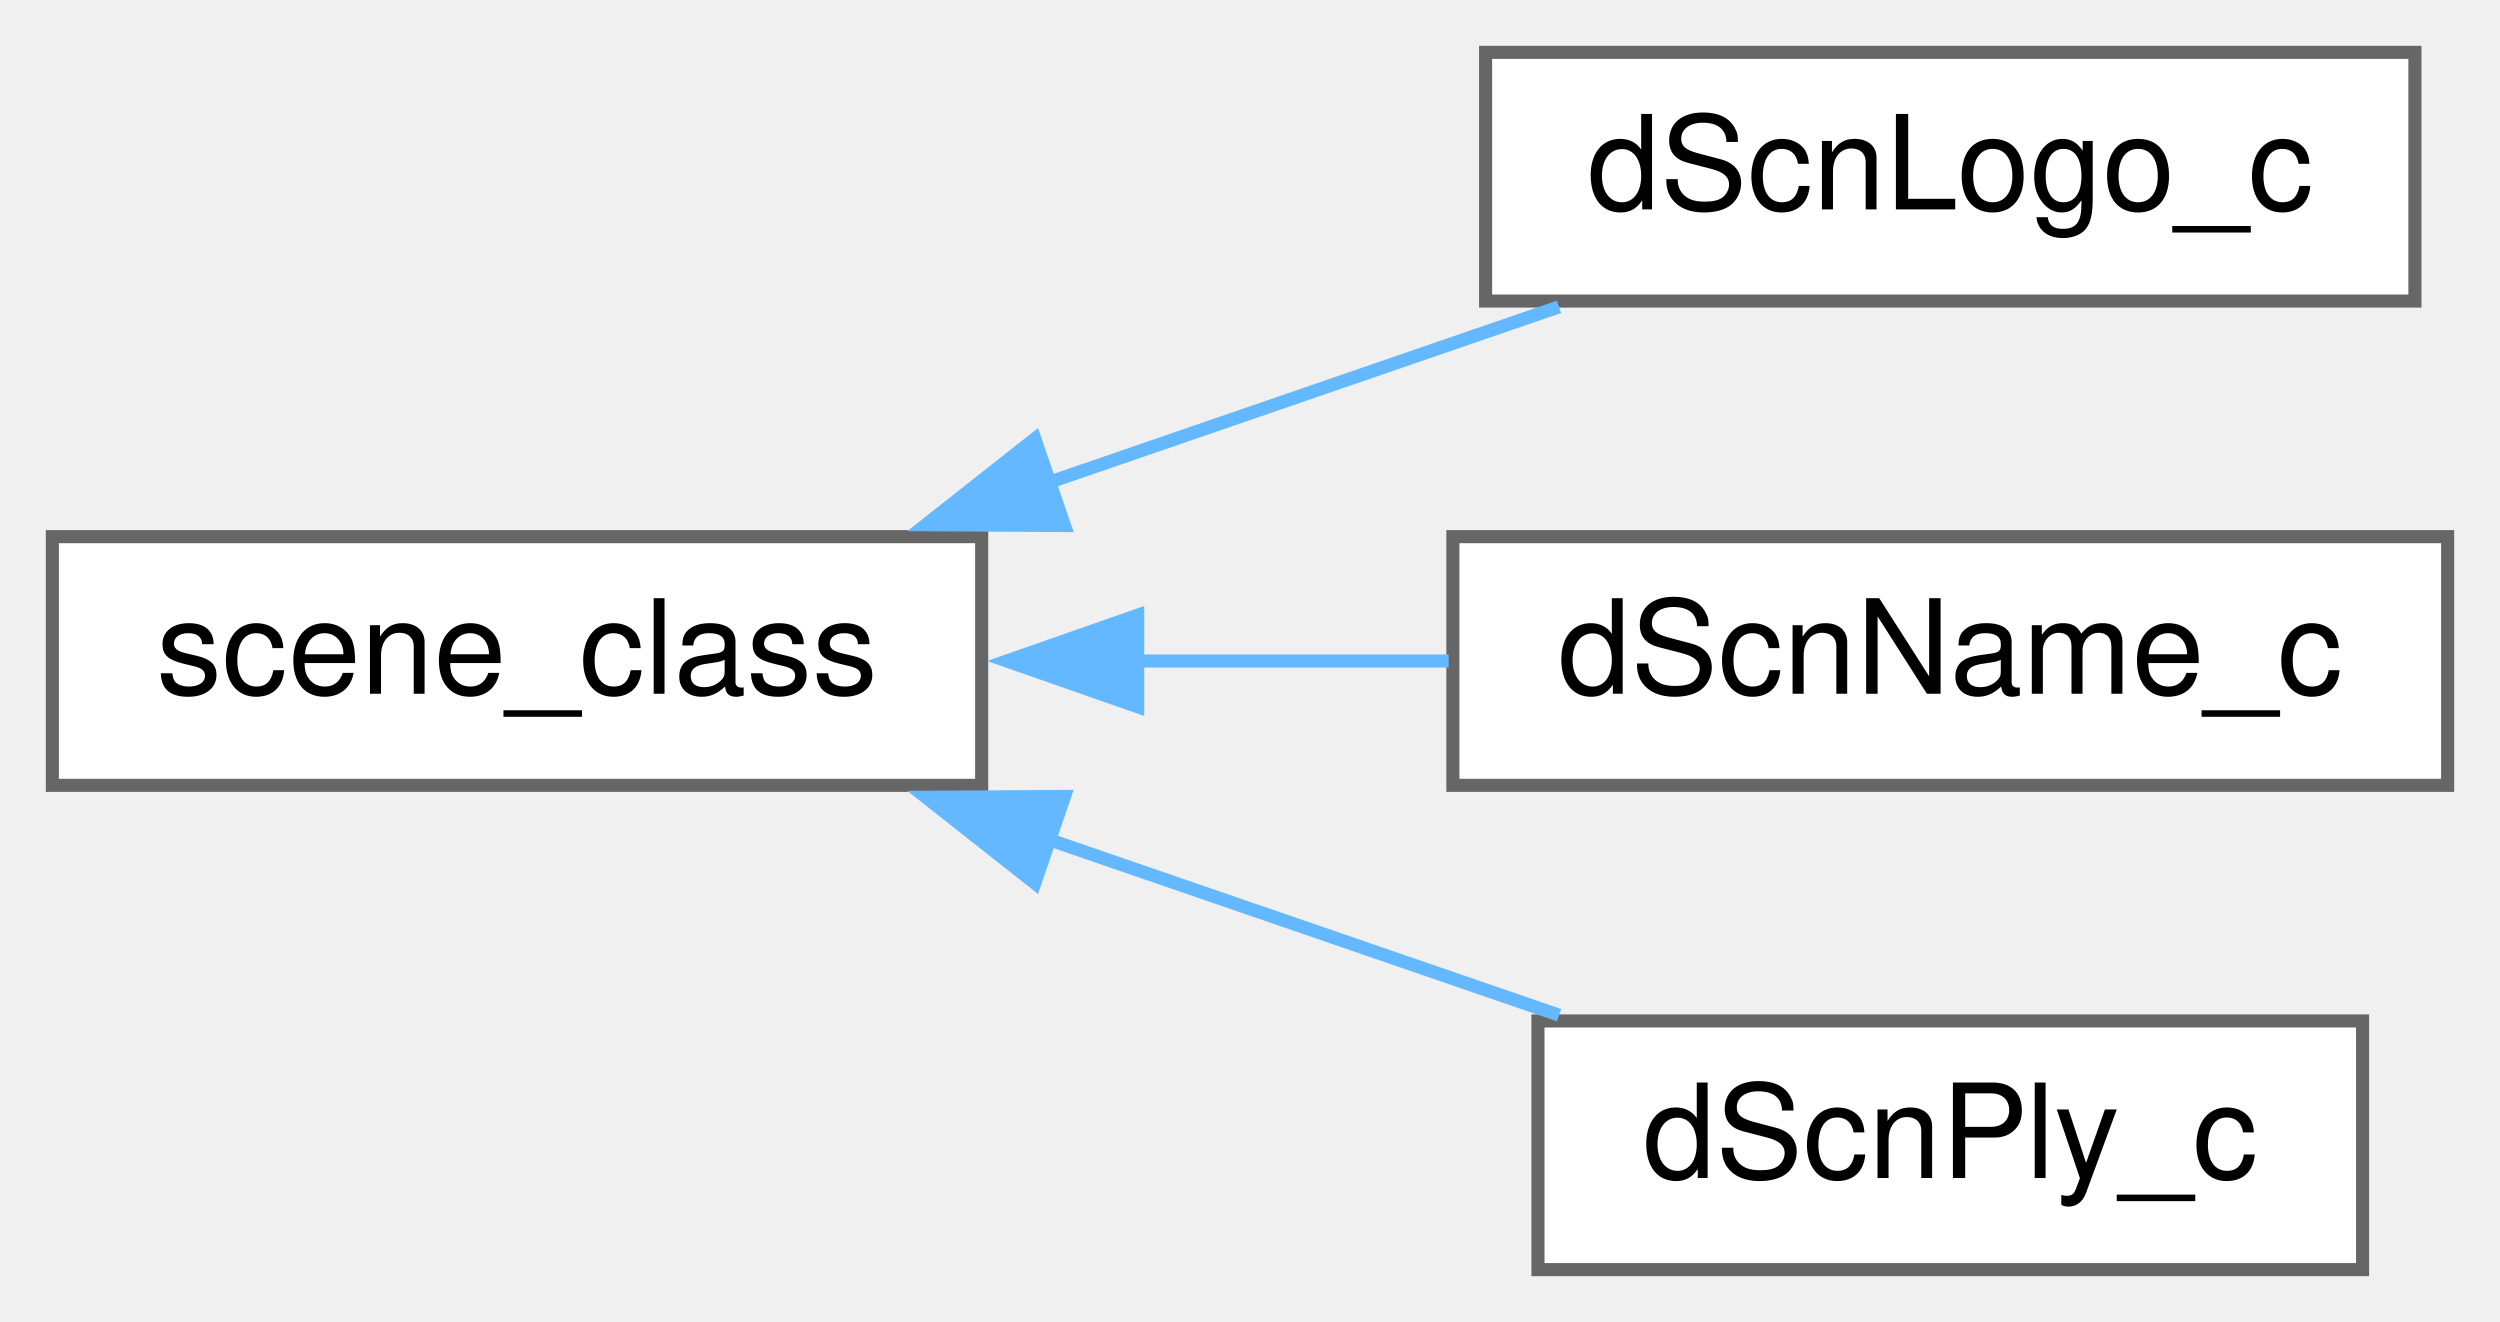
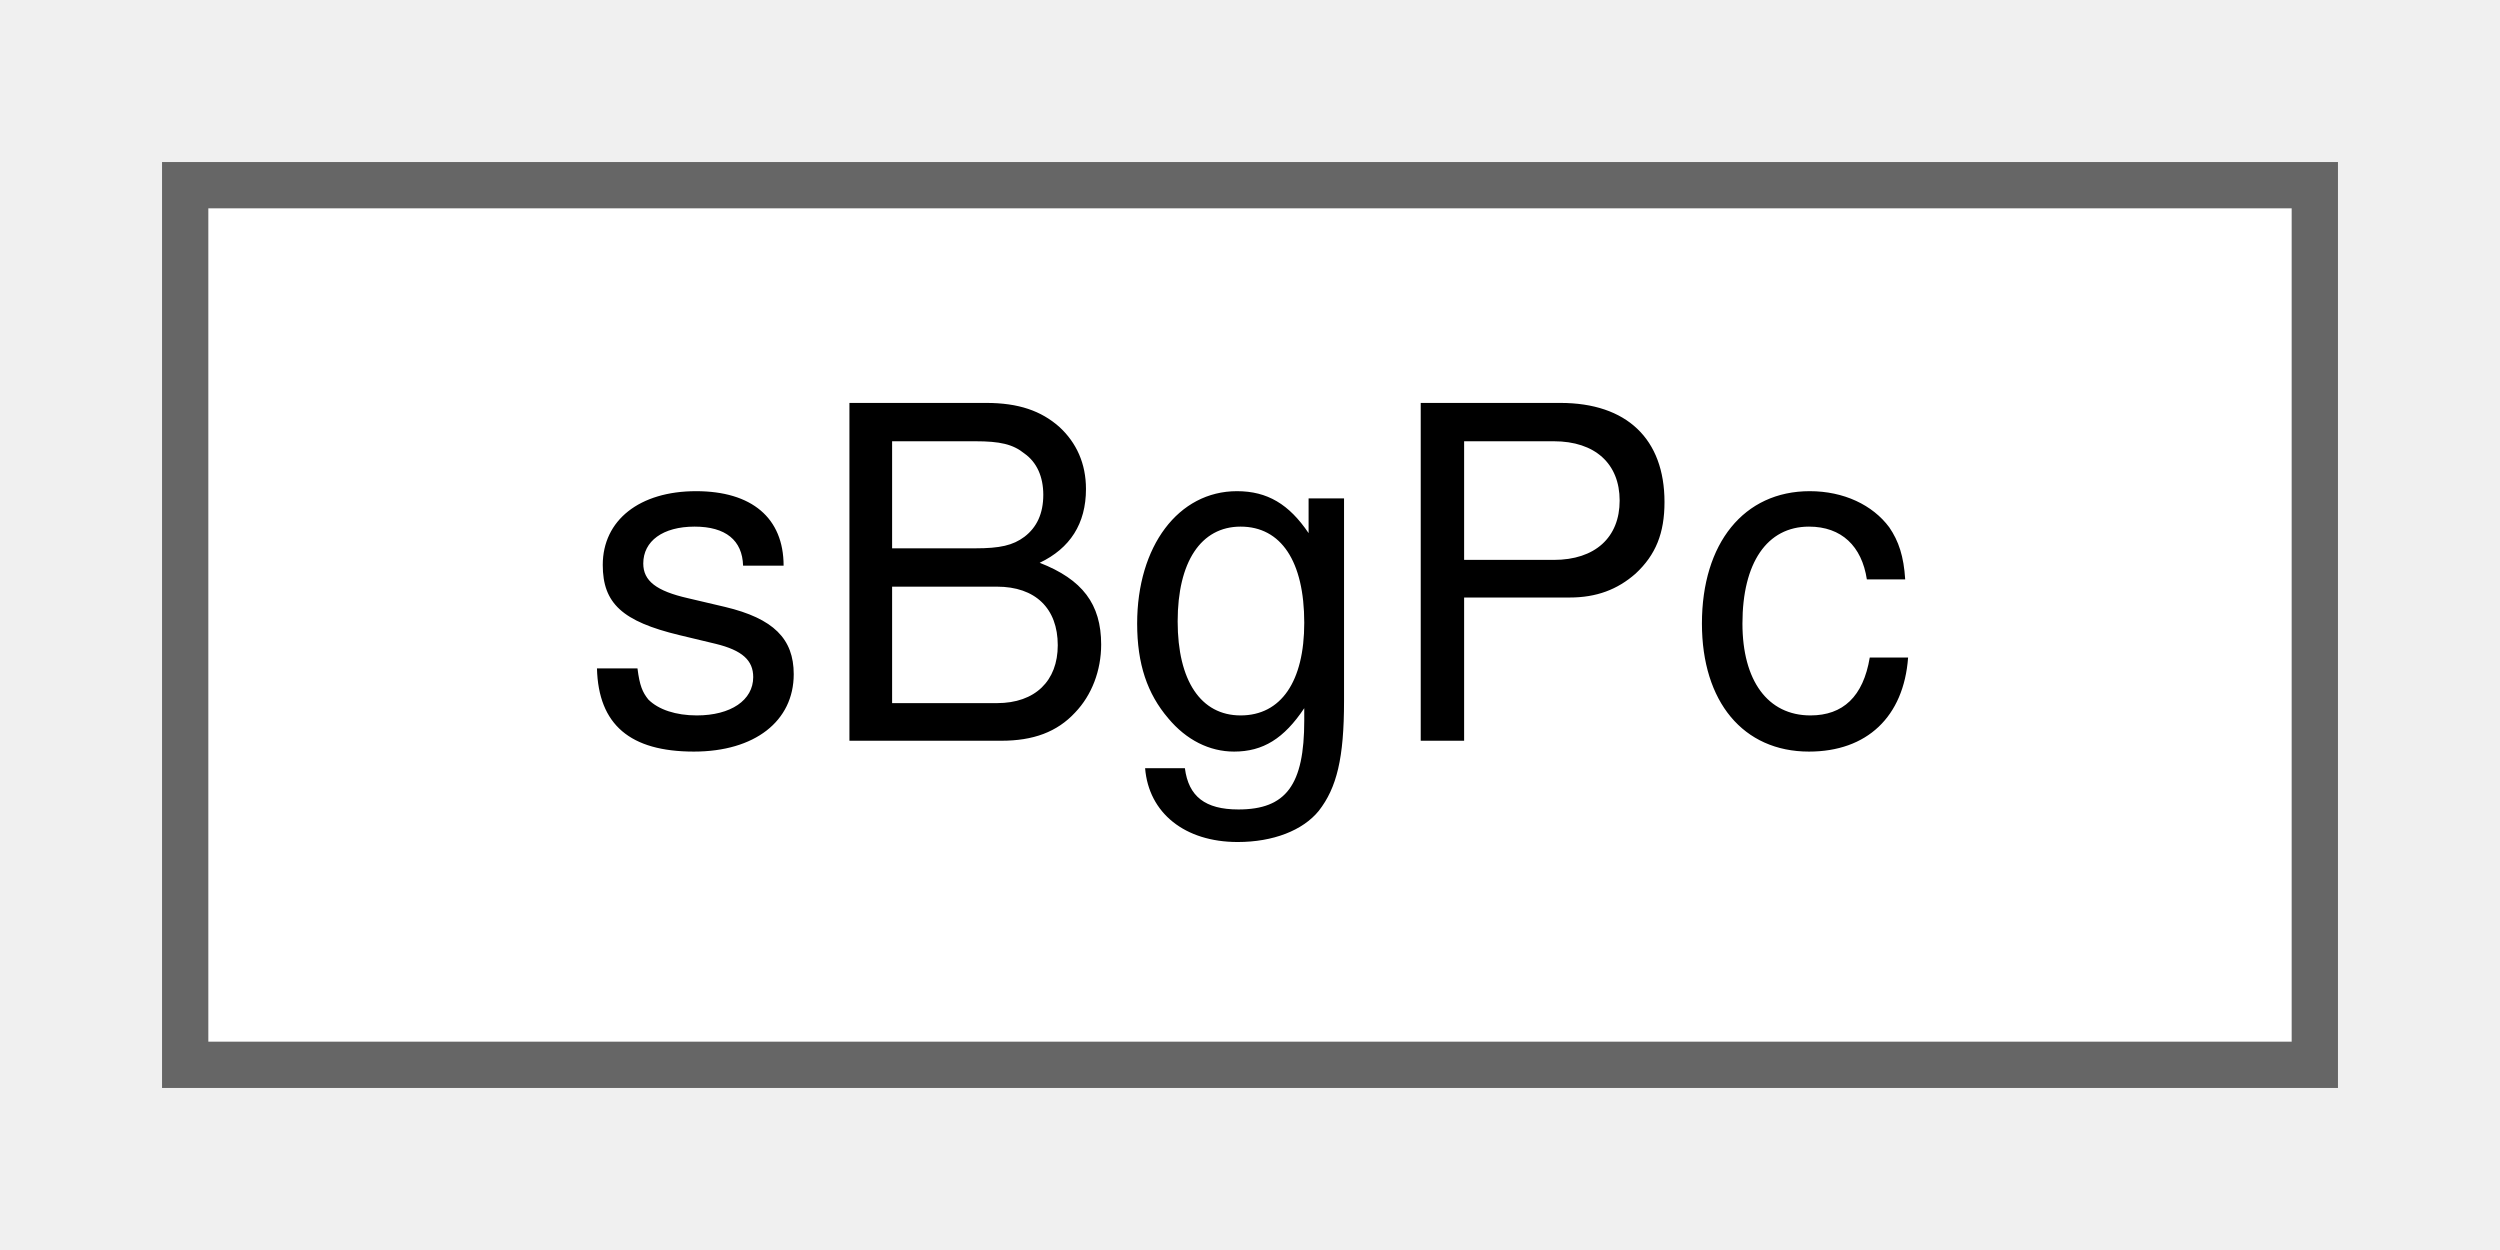
- <svg xmlns="http://www.w3.org/2000/svg" xmlns:xlink="http://www.w3.org/1999/xlink" width="191pt" height="101pt" viewBox="0.00 0.00 191.00 101.00">
-   <g id="graph0" class="graph" transform="scale(1 1) rotate(0) translate(4 97)">
+ <svg xmlns="http://www.w3.org/2000/svg" xmlns:xlink="http://www.w3.org/1999/xlink" width="54pt" height="27pt" viewBox="0.00 0.00 54.00 27.00">
+   <g id="graph0" class="graph" transform="scale(1 1) rotate(0) translate(4 23)">
    <g id="node1" class="node">
      <g id="a_node1">
-         <a xlink:href="classscene__class.html" target="_top" xlink:title=" ">
-           <polygon fill="white" stroke="#666666" points="71,-56 0,-56 0,-37 71,-37 71,-56" />
-           <text text-anchor="middle" x="35.5" y="-44" font-family="Helvetica,sans-Serif" font-size="10.00">scene_class</text>
+         <a xlink:href="structsBgPc.html" target="_top" xlink:title=" ">
+           <polygon fill="white" stroke="#666666" points="46,-19 0,-19 0,0 46,0 46,-19" />
+           <text text-anchor="middle" x="23" y="-7" font-family="Helvetica,sans-Serif" font-size="10.00">sBgPc</text>
        </a>
      </g>
    </g>
-     <g id="node2" class="node">
-       <g id="a_node2">
-         <a xlink:href="classdScnLogo__c.html" target="_top" xlink:title=" ">
-           <polygon fill="white" stroke="#666666" points="180.5,-93 109.5,-93 109.5,-74 180.5,-74 180.5,-93" />
-           <text text-anchor="middle" x="145" y="-81" font-family="Helvetica,sans-Serif" font-size="10.00">dScnLogo_c</text>
-         </a>
-       </g>
-     </g>
-     <g id="edge1" class="edge">
-       <path fill="none" stroke="#63b8ff" d="M75.86,-60.05C88.85,-64.52 103.05,-69.41 115.11,-73.56" />
-       <polygon fill="#63b8ff" stroke="#63b8ff" points="77.33,-56.85 66.74,-56.91 75.06,-63.47 77.33,-56.85" />
-     </g>
-     <g id="node3" class="node">
-       <g id="a_node3">
-         <a xlink:href="classdScnName__c.html" target="_top" xlink:title=" ">
-           <polygon fill="white" stroke="#666666" points="183,-56 107,-56 107,-37 183,-37 183,-56" />
-           <text text-anchor="middle" x="145" y="-44" font-family="Helvetica,sans-Serif" font-size="10.00">dScnName_c</text>
-         </a>
-       </g>
-     </g>
-     <g id="edge2" class="edge">
-       <path fill="none" stroke="#63b8ff" d="M82.83,-46.5C90.8,-46.5 98.99,-46.5 106.68,-46.5" />
-       <polygon fill="#63b8ff" stroke="#63b8ff" points="82.92,-43 72.92,-46.5 82.92,-50 82.92,-43" />
-     </g>
-     <g id="node4" class="node">
-       <g id="a_node4">
-         <a xlink:href="classdScnPly__c.html" target="_top" xlink:title=" ">
-           <polygon fill="white" stroke="#666666" points="176.5,-19 113.5,-19 113.5,0 176.5,0 176.5,-19" />
-           <text text-anchor="middle" x="145" y="-7" font-family="Helvetica,sans-Serif" font-size="10.00">dScnPly_c</text>
-         </a>
-       </g>
-     </g>
-     <g id="edge3" class="edge">
-       <path fill="none" stroke="#63b8ff" d="M75.86,-32.95C88.85,-28.48 103.05,-23.59 115.11,-19.44" />
-       <polygon fill="#63b8ff" stroke="#63b8ff" points="75.06,-29.53 66.74,-36.09 77.33,-36.15 75.06,-29.53" />
-     </g>
  </g>
</svg>
